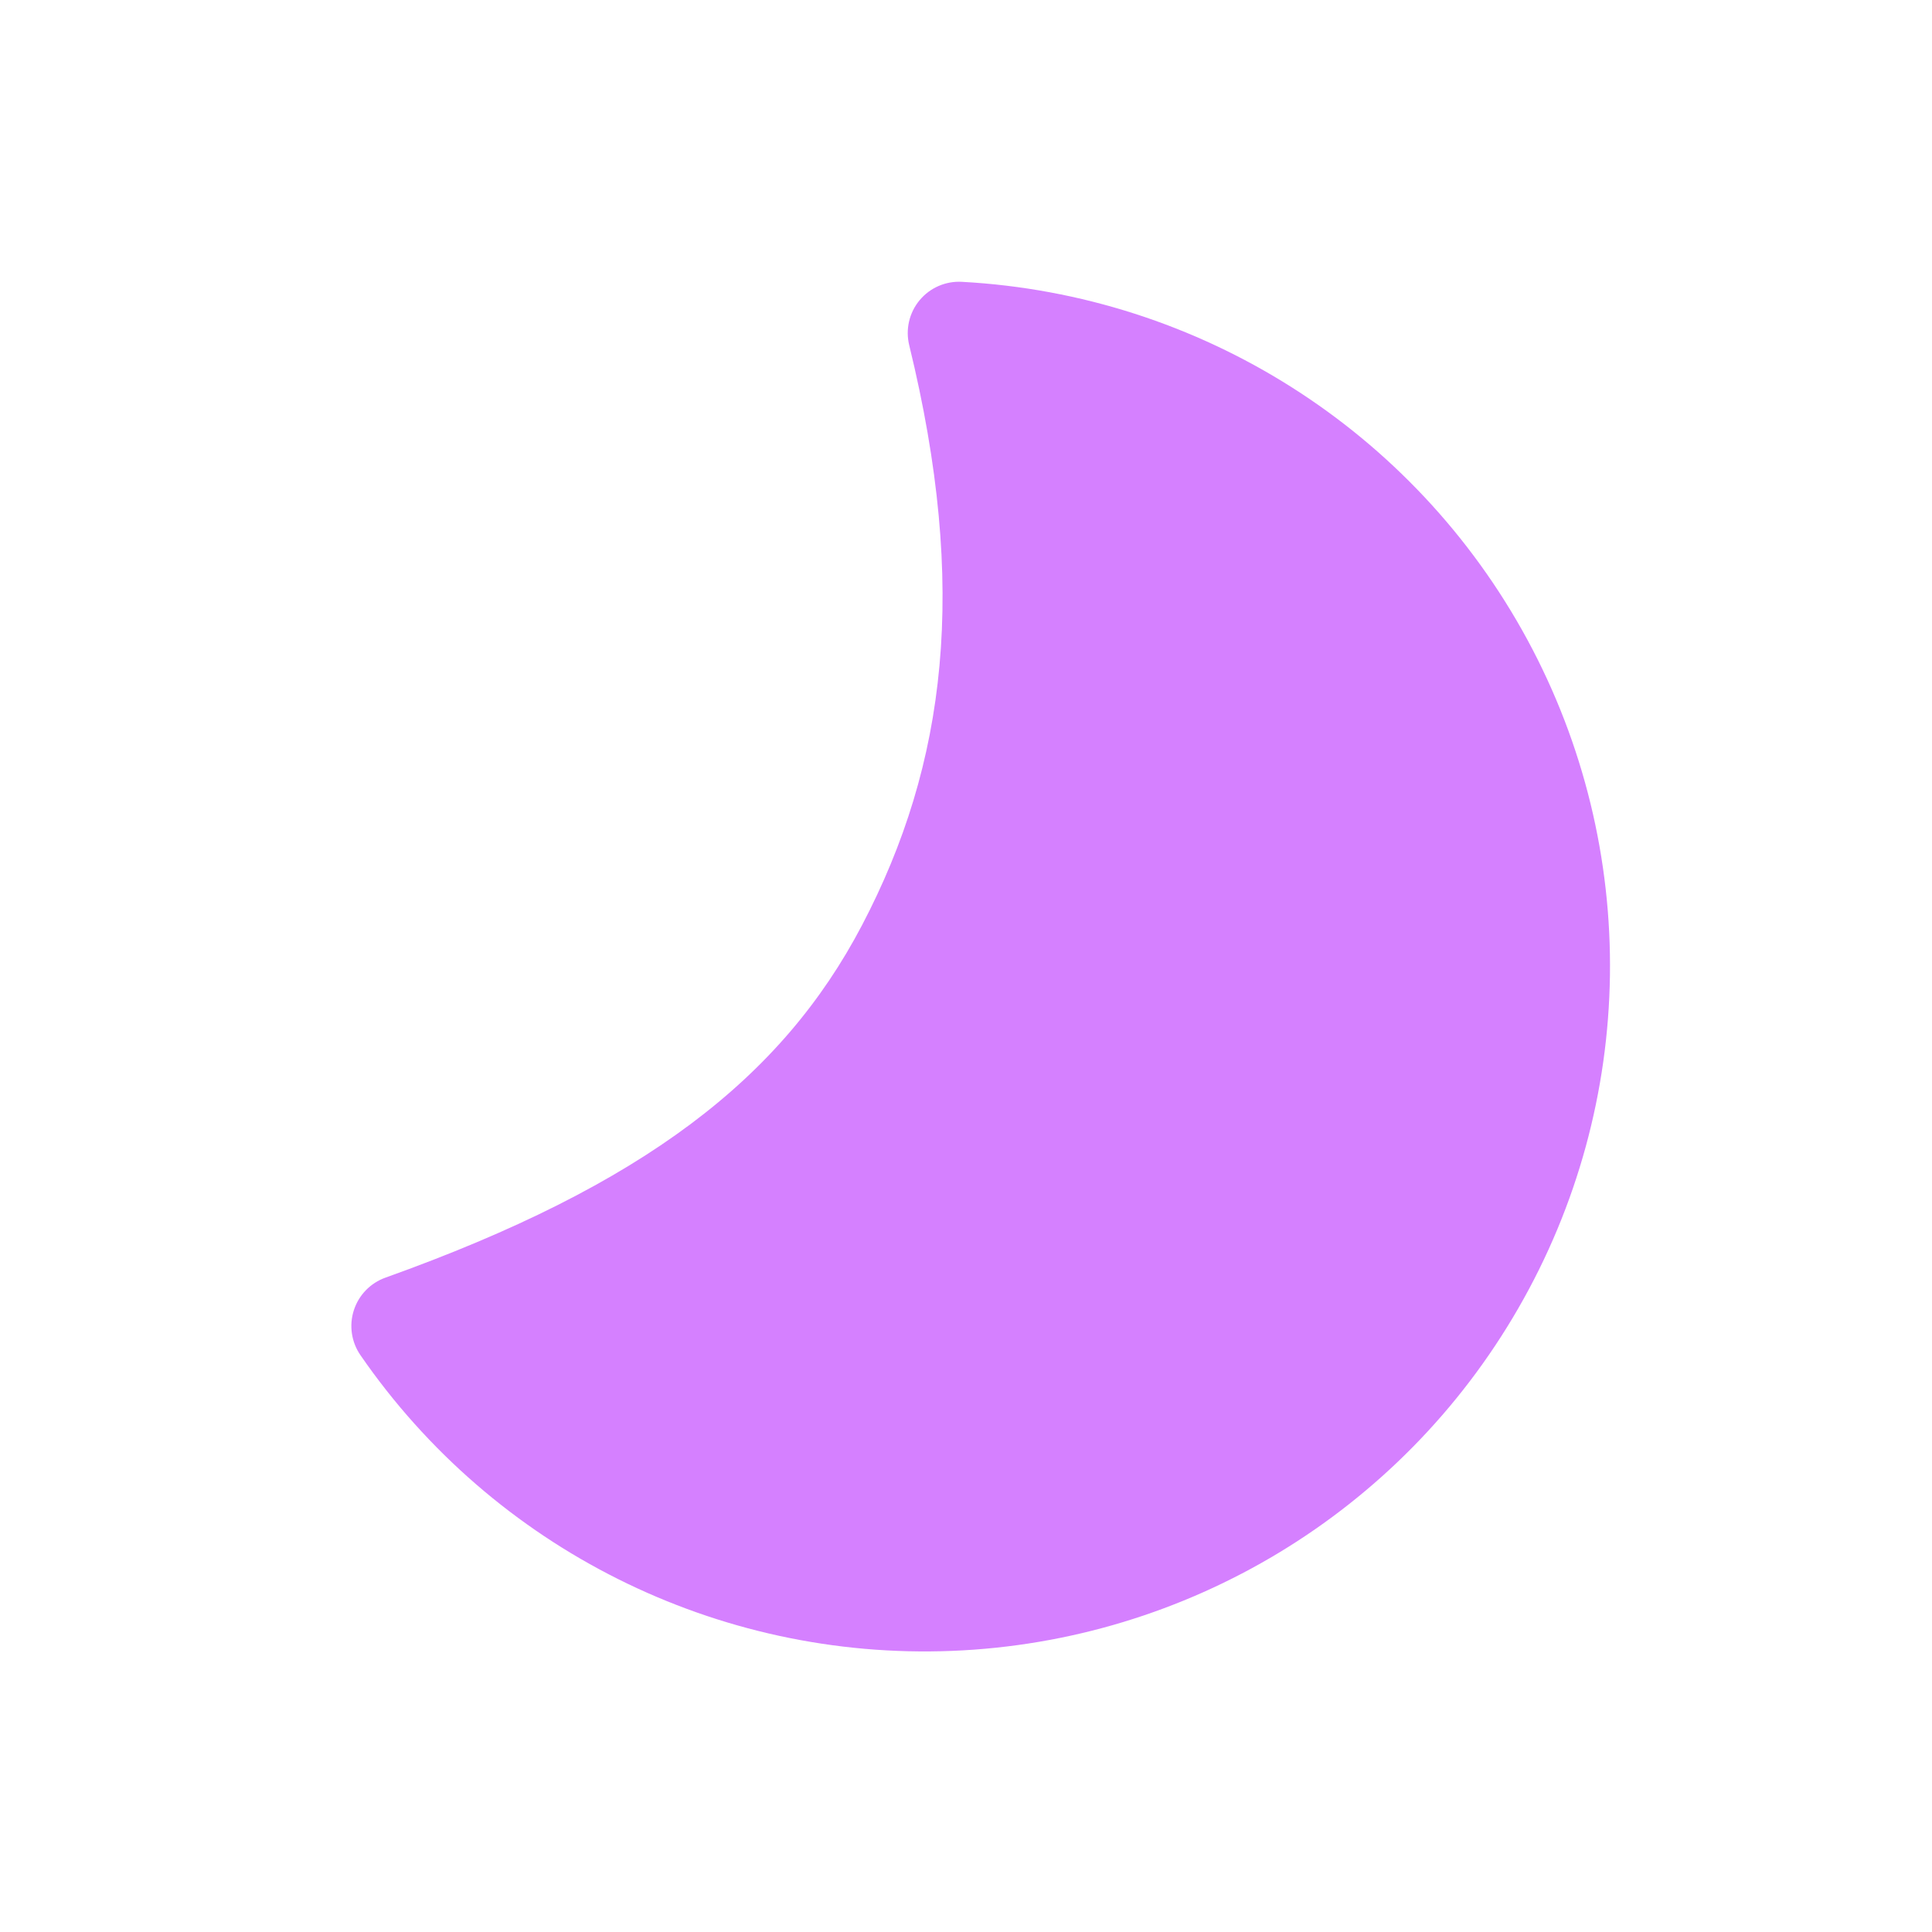
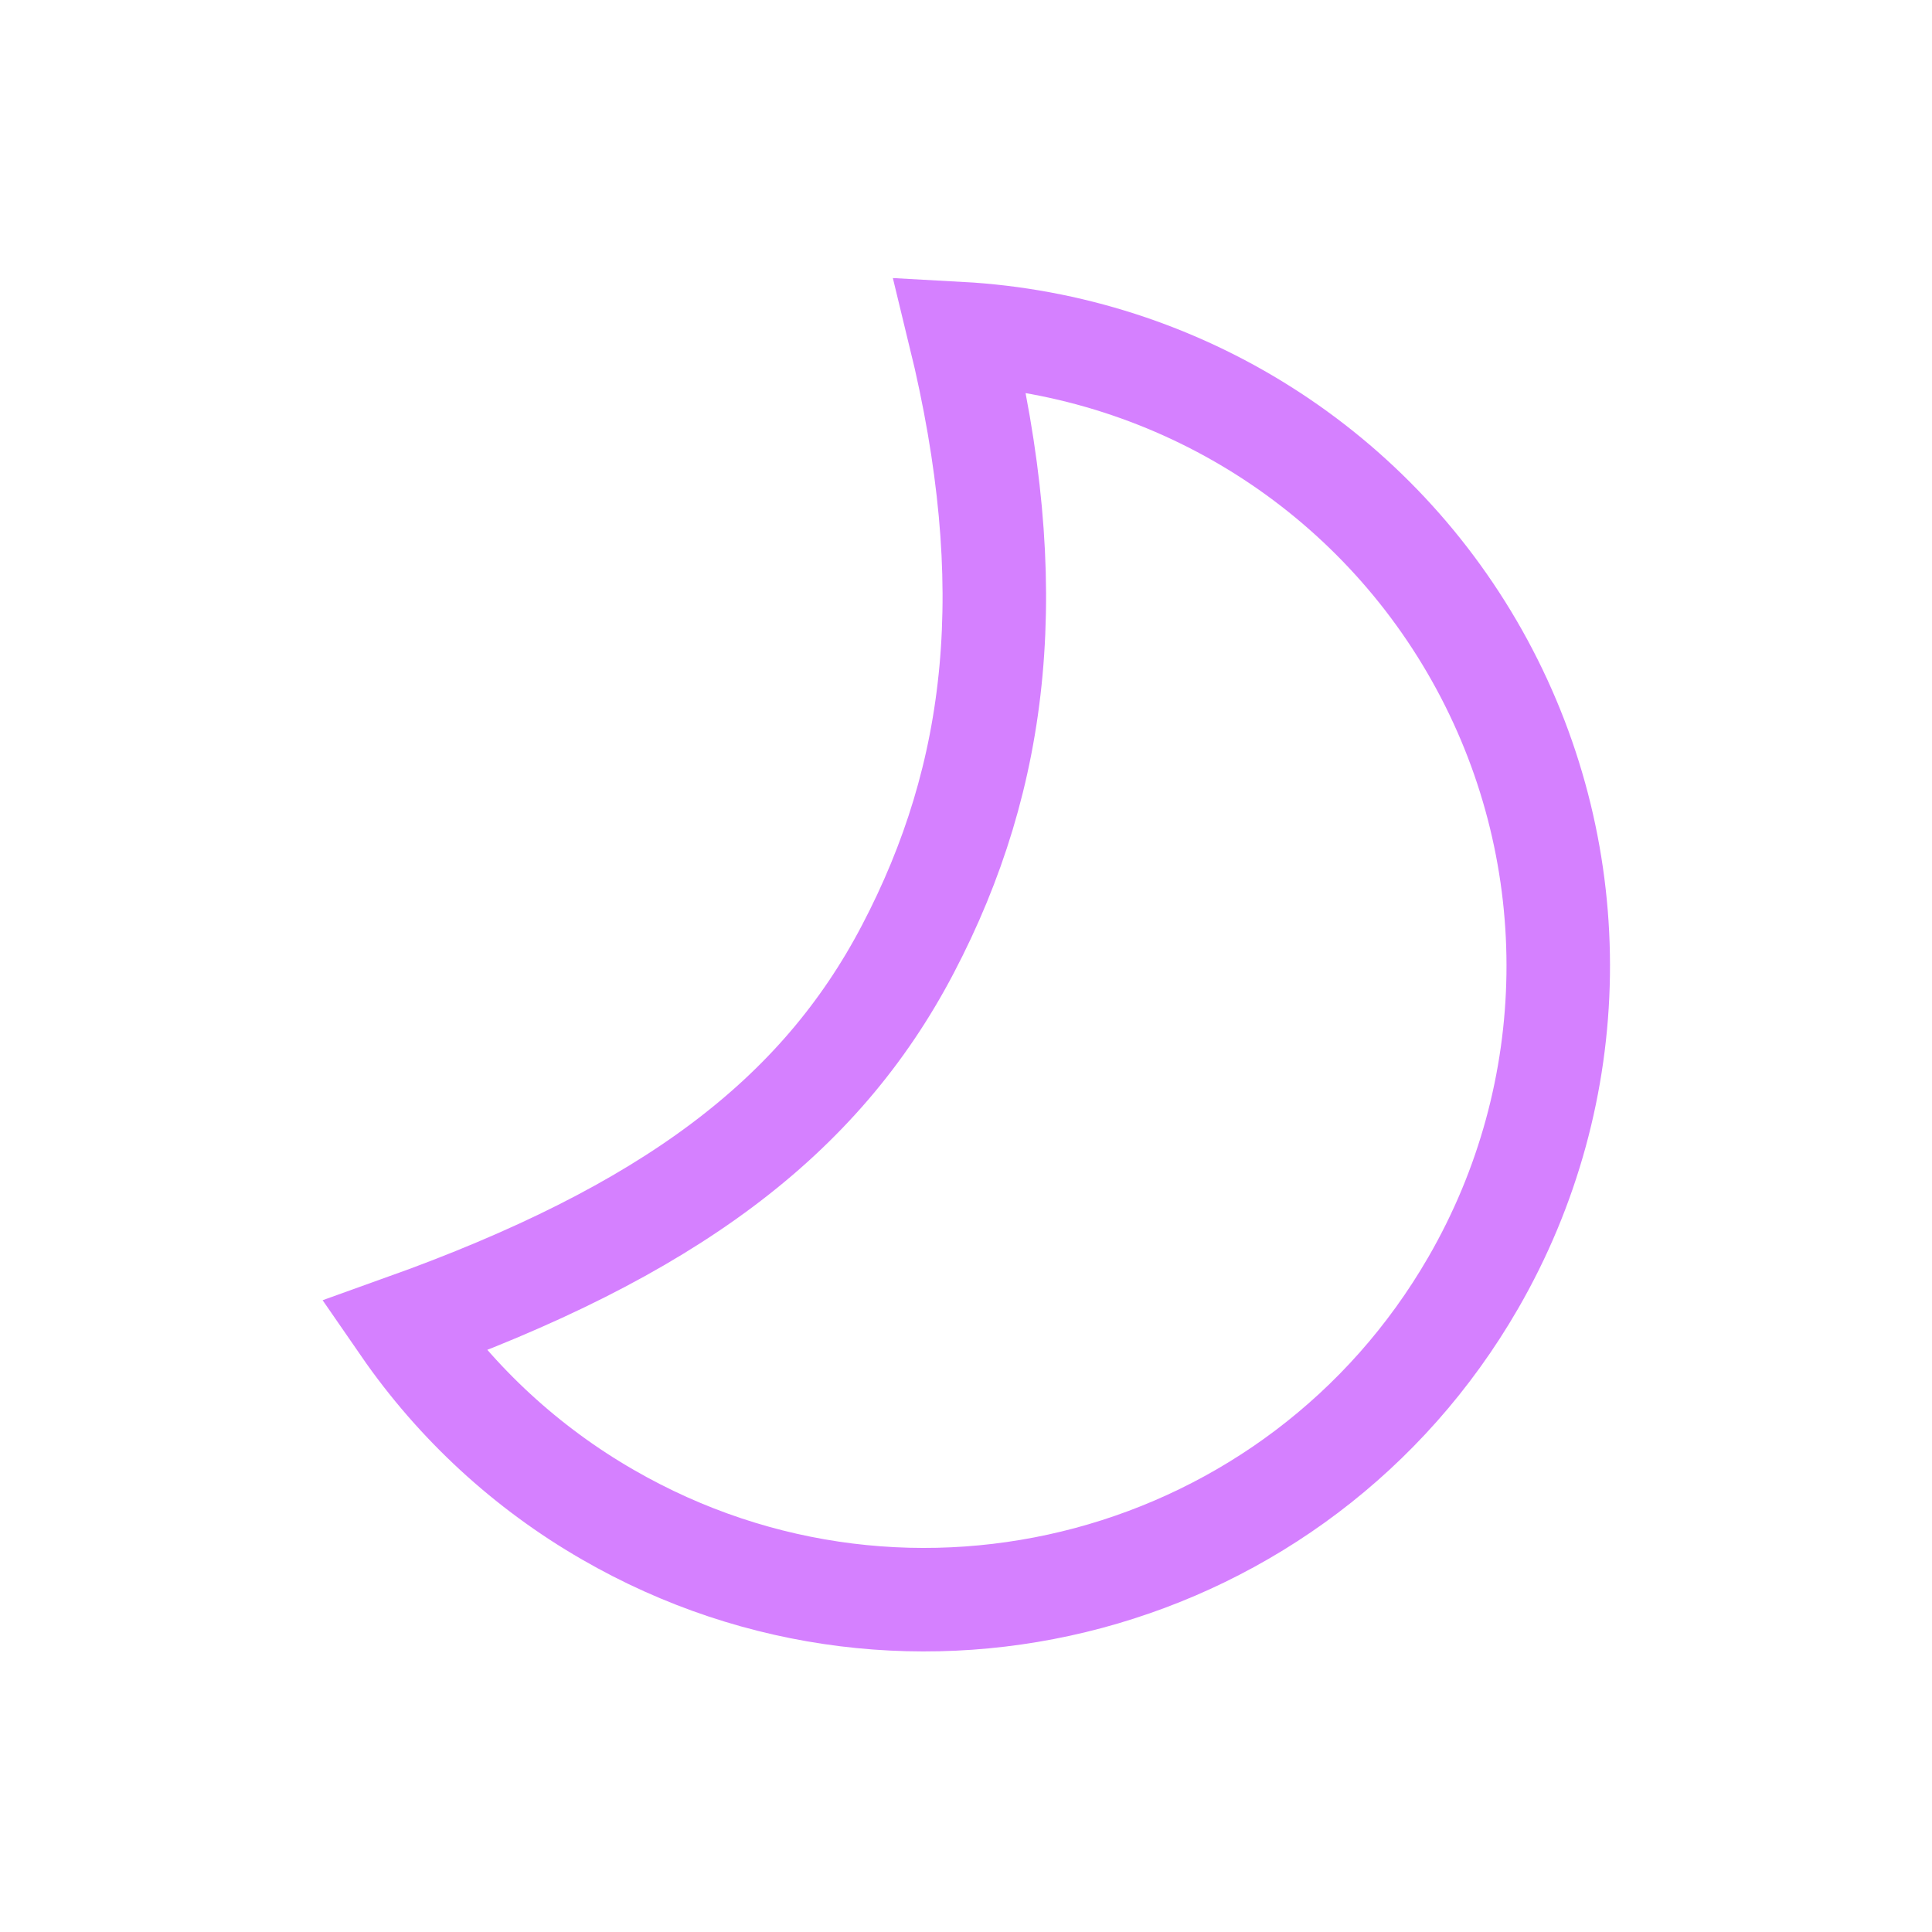
- <svg xmlns="http://www.w3.org/2000/svg" width="24" height="24" fill="none">
-   <path d="M18.858 16.257a8.512 8.512 0 0 1-14.38.578.638.638 0 0 1 .311-.964c3.206-1.147 4.923-2.476 5.92-4.379 1.049-2.002 1.32-4.195.586-7.202a.637.637 0 0 1 .655-.789 8.51 8.51 0 0 1 6.908 12.756Z" fill="#D580FF" />
+ <svg xmlns="http://www.w3.org/2000/svg" width="28" height="28" fill="none">
+   <path d="M8.81 21.952a9.144 9.144 0 0 1-2.963-2.731c3.831-1.372 6.029-3.016 7.311-5.466 1.322-2.524 1.64-5.272.75-8.921a9.178 9.178 0 0 1 7.443 13.758 9.18 9.18 0 0 1-12.541 3.36Zm5.091-17.119Z" stroke="#D580FF" stroke-width="1.5" />
</svg>
